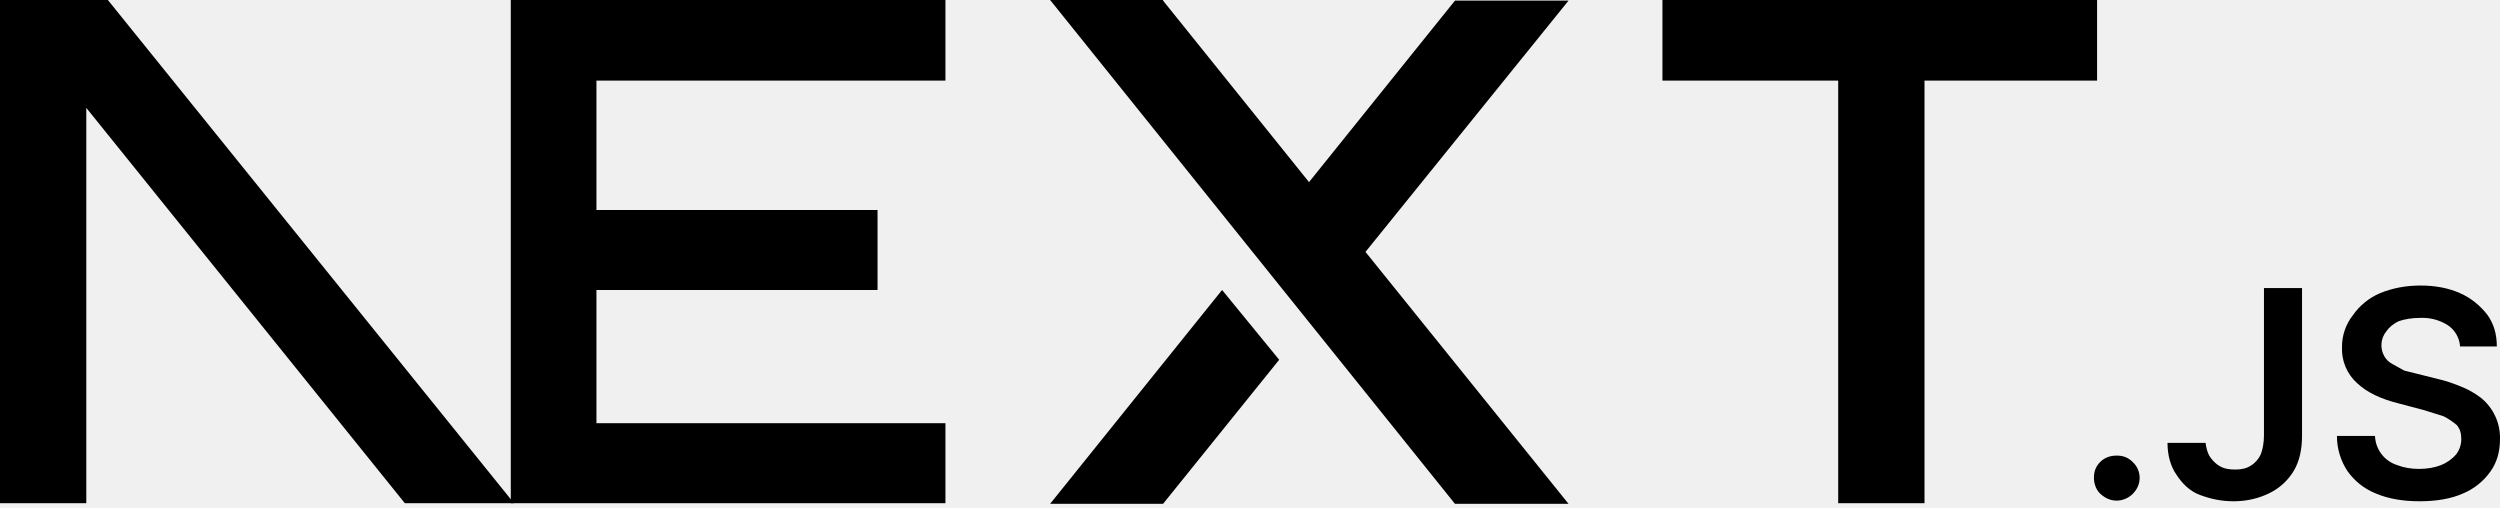
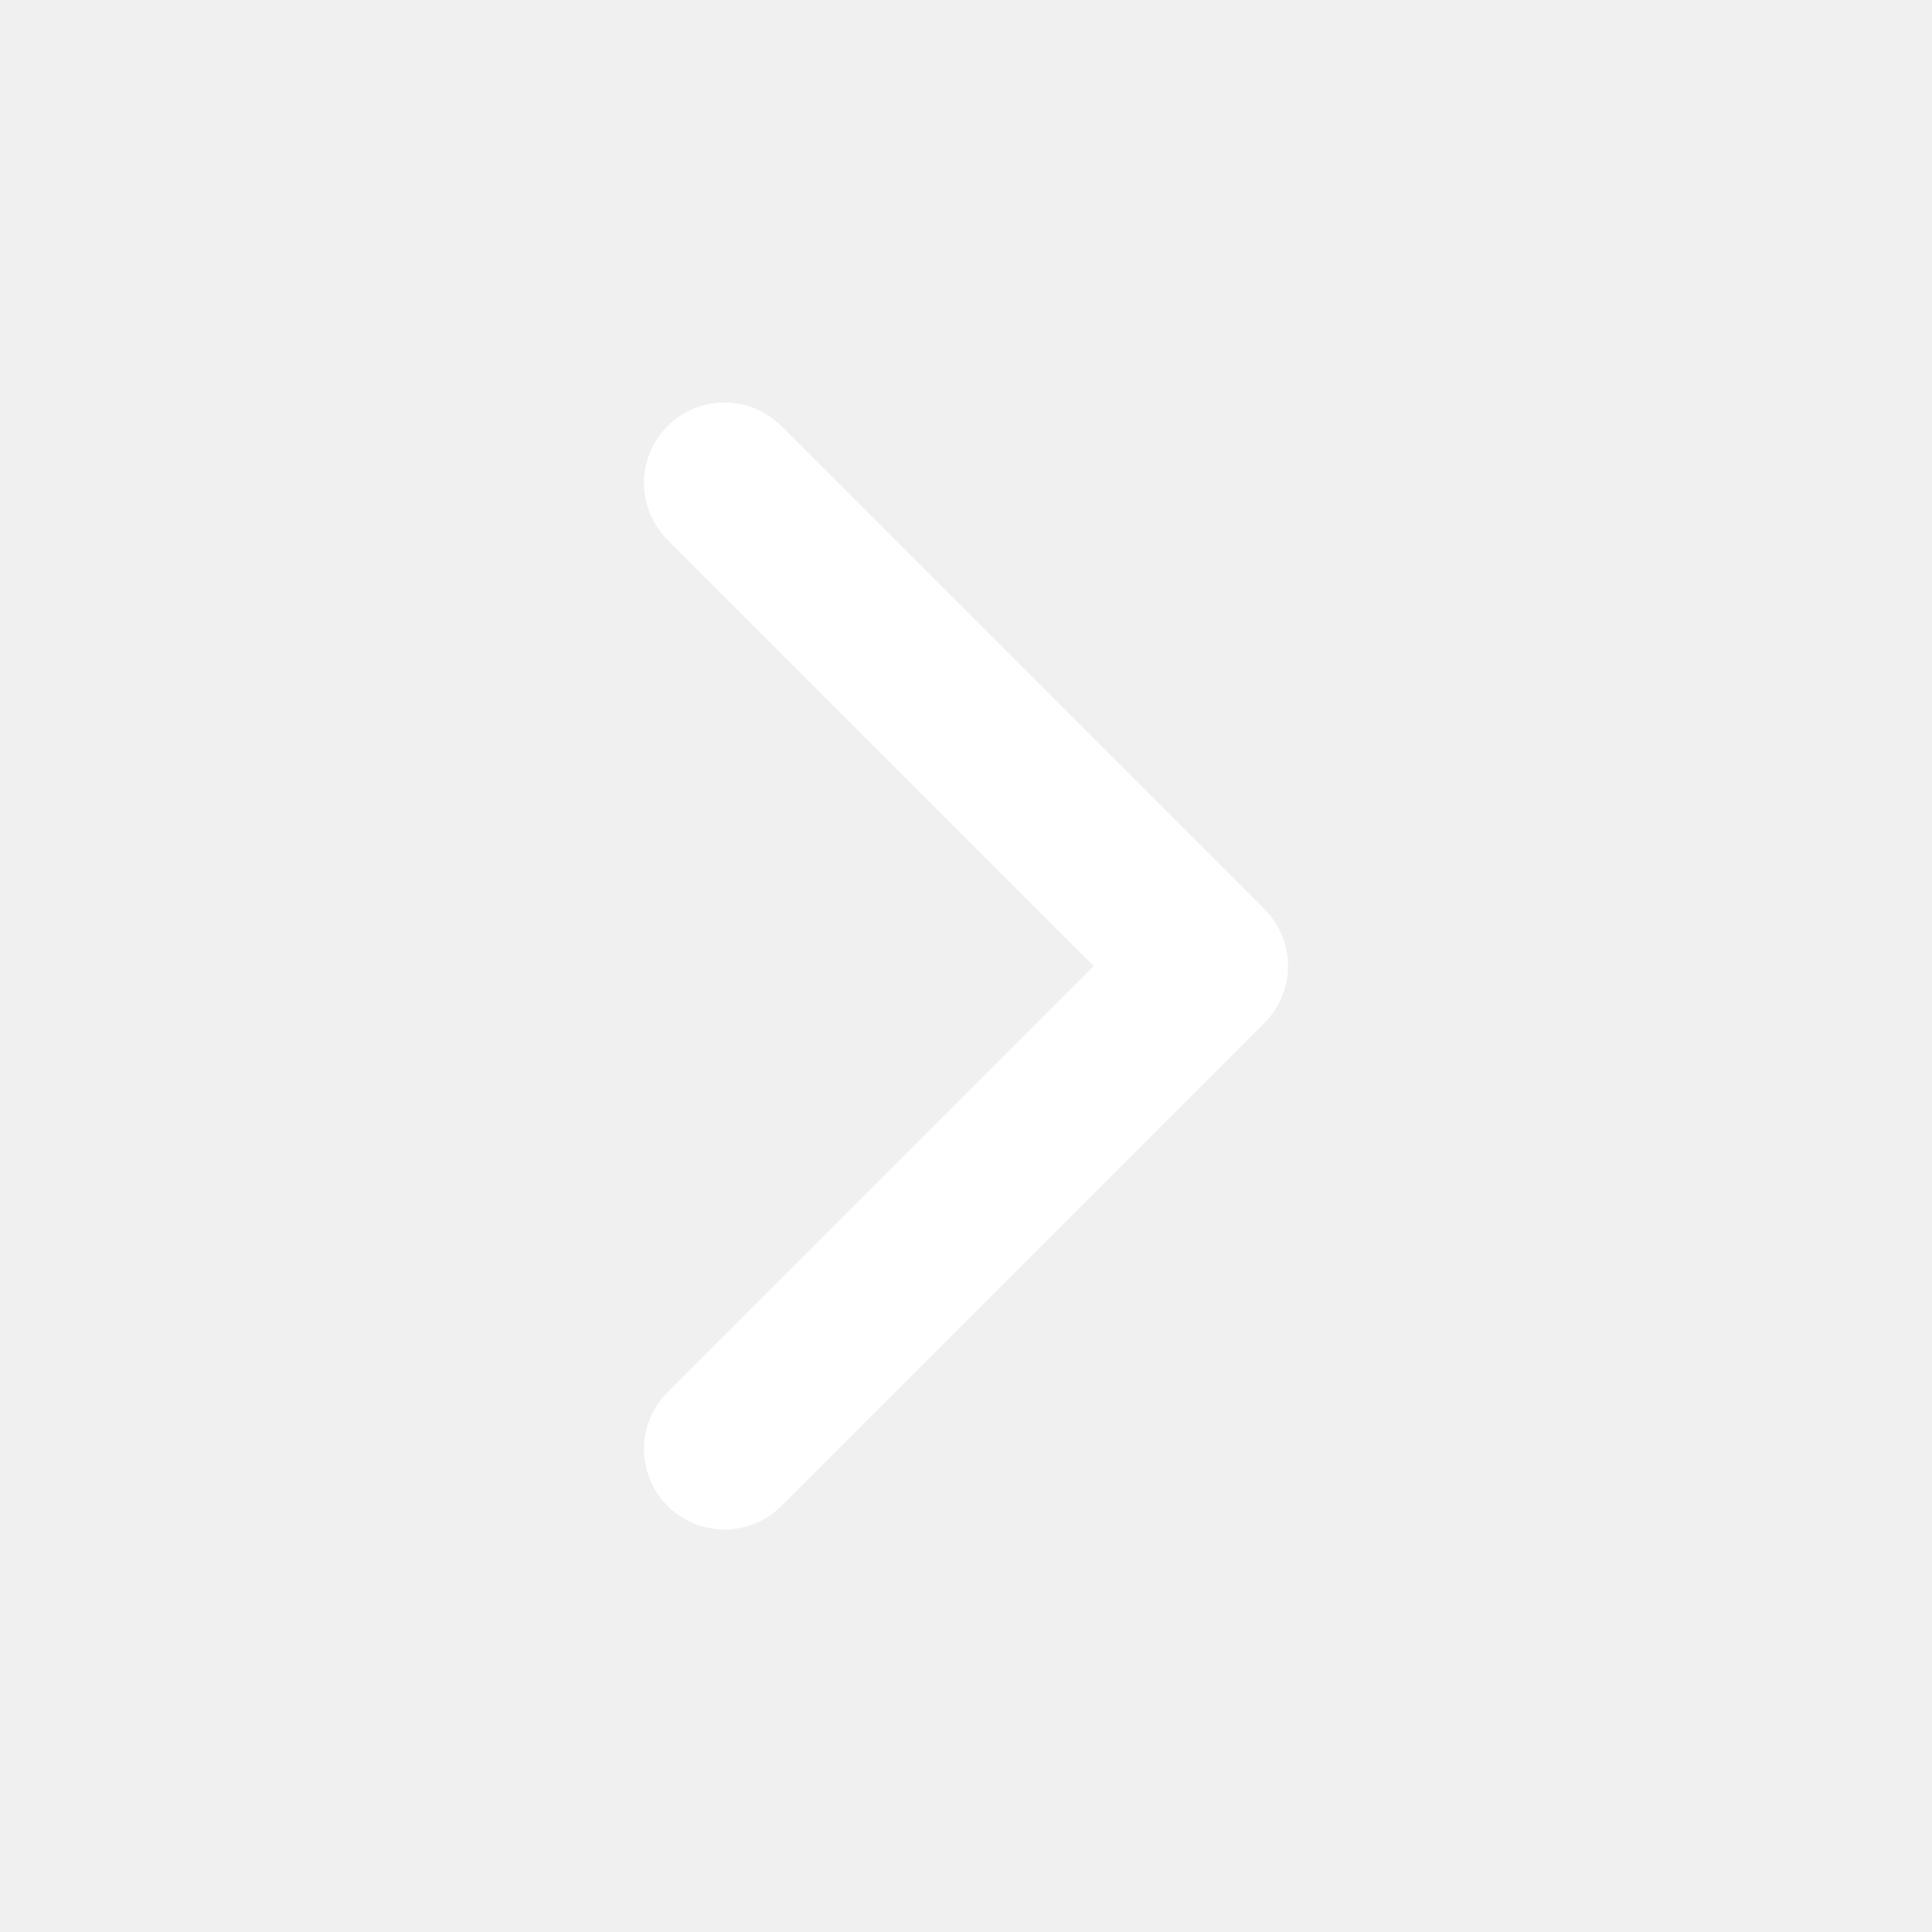
- <svg xmlns="http://www.w3.org/2000/svg" fill="none" viewBox="0 0 394 80">
-   <path fill="#000" d="M262 0h68.5v12.7h-27.2v66.6h-13.6V12.7H262V0ZM149 0v12.7H94v20.4h44.3v12.6H94v21h55v12.6H80.5V0h68.7zm34.3 0h-17.8l63.8 79.4h17.9l-32-39.7 32-39.6h-17.9l-23 28.6-23-28.6zm18.3 56.7-9-11-27.1 33.7h17.8l18.3-22.7z" />
-   <path fill="#000" d="M81 79.3 17 0H0v79.3h13.6V17l50.2 62.3H81Zm252.6-.4c-1 0-1.8-.4-2.5-1s-1.1-1.6-1.1-2.6.3-1.8 1-2.5 1.6-1 2.6-1 1.8.3 2.5 1a3.4 3.4 0 0 1 .6 4.3 3.7 3.7 0 0 1-3 1.8zm23.2-33.5h6v23.3c0 2.1-.4 4-1.3 5.5a9.1 9.1 0 0 1-3.8 3.5c-1.6.8-3.5 1.3-5.7 1.3-2 0-3.7-.4-5.3-1s-2.8-1.8-3.7-3.2c-.9-1.3-1.4-3-1.4-5h6c.1.8.3 1.6.7 2.2s1 1.2 1.6 1.5c.7.4 1.5.5 2.4.5 1 0 1.8-.2 2.4-.6a4 4 0 0 0 1.6-1.8c.3-.8.5-1.8.5-3V45.5zm30.9 9.1a4.4 4.4 0 0 0-2-3.3 7.5 7.5 0 0 0-4.3-1.1c-1.3 0-2.4.2-3.3.5-.9.4-1.6 1-2 1.6a3.5 3.5 0 0 0-.3 4c.3.5.7.9 1.3 1.2l1.8 1 2 .5 3.2.8c1.3.3 2.5.7 3.7 1.2a13 13 0 0 1 3.2 1.8 8.1 8.1 0 0 1 3 6.5c0 2-.5 3.7-1.5 5.1a10 10 0 0 1-4.4 3.5c-1.8.8-4.1 1.2-6.8 1.2-2.6 0-4.9-.4-6.8-1.2-2-.8-3.4-2-4.5-3.5a10 10 0 0 1-1.7-5.6h6a5 5 0 0 0 3.5 4.6c1 .4 2.2.6 3.4.6 1.3 0 2.5-.2 3.5-.6 1-.4 1.8-1 2.4-1.7a4 4 0 0 0 .8-2.4c0-.9-.2-1.6-.7-2.2a11 11 0 0 0-2.1-1.4l-3.2-1-3.8-1c-2.8-.7-5-1.7-6.6-3.2a7.2 7.2 0 0 1-2.4-5.7 8 8 0 0 1 1.7-5 10 10 0 0 1 4.3-3.5c2-.8 4-1.2 6.4-1.2 2.3 0 4.4.4 6.2 1.2 1.8.8 3.2 2 4.3 3.4 1 1.4 1.5 3 1.5 5h-5.8z" />
+ <svg xmlns="http://www.w3.org/2000/svg" width="24" height="24" viewBox="0 0 24 24" fill="none">
+   <path d="M9 18L15 12L9 6" stroke="white" stroke-width="2" stroke-linecap="round" stroke-linejoin="round" />
</svg>
